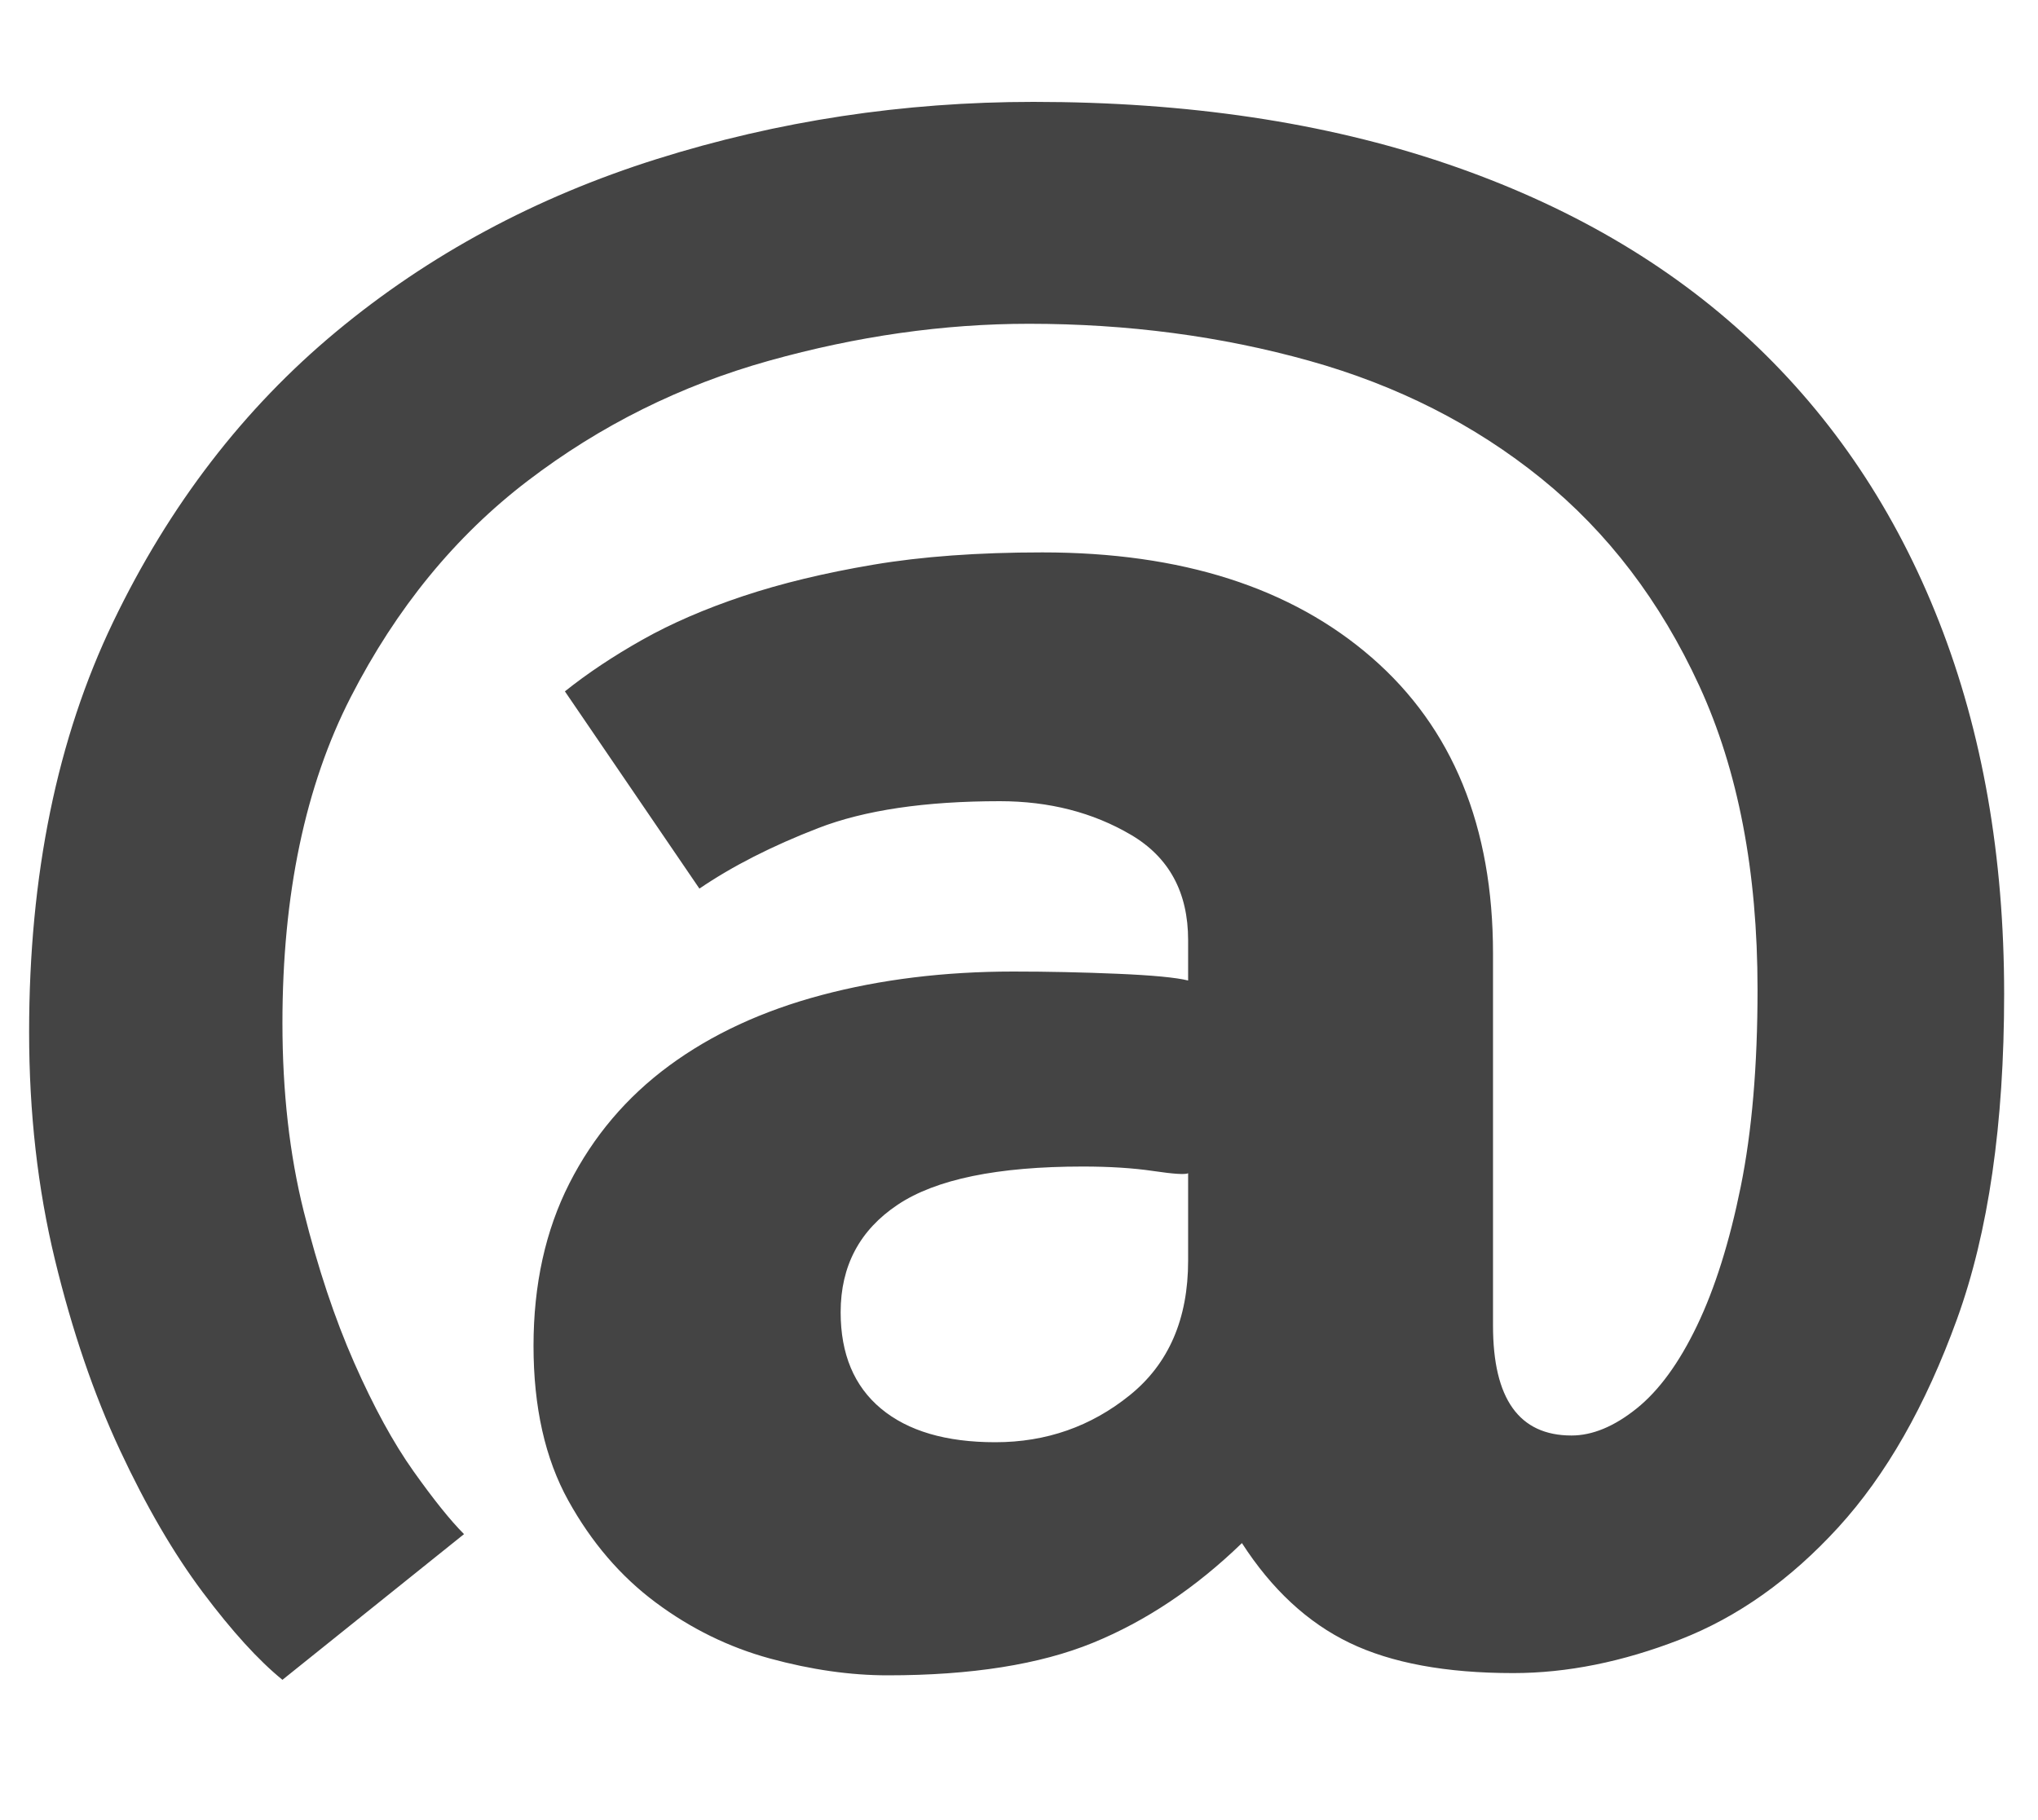
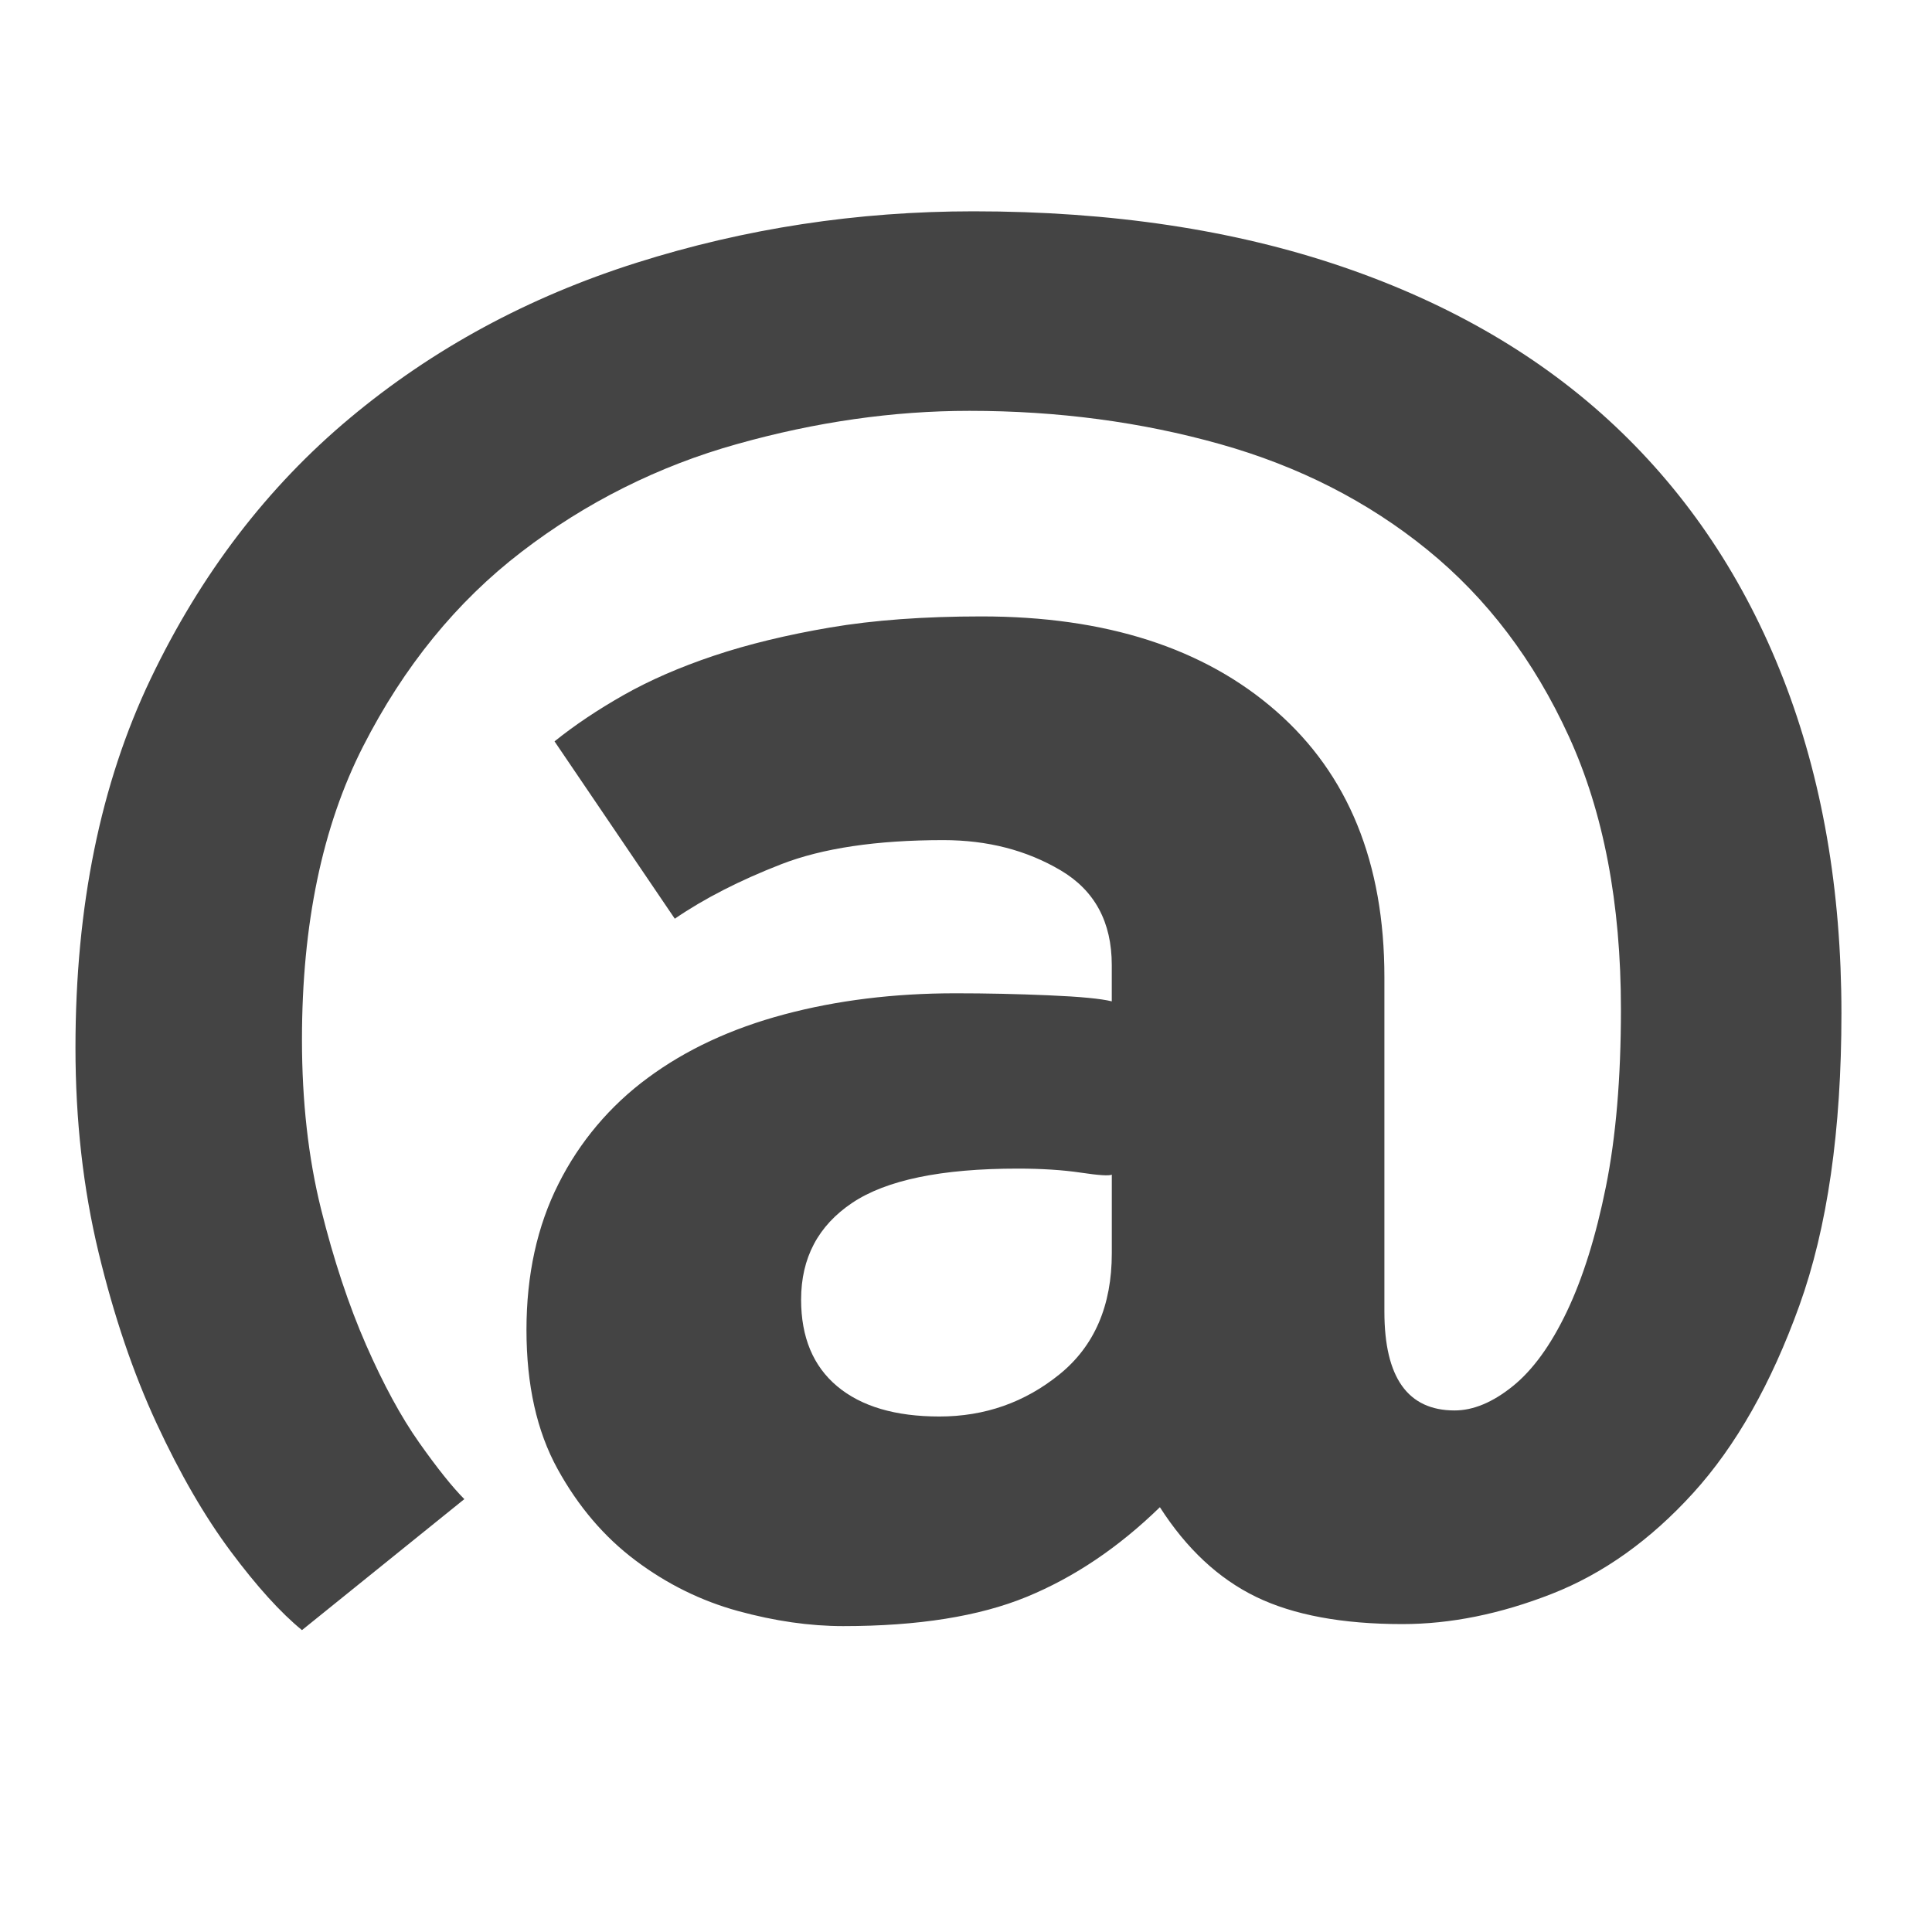
- <svg xmlns="http://www.w3.org/2000/svg" width="140px" height="125px" viewBox="0 0 140 125" version="1.1">
-   <defs />
-   <g id="Page-1" stroke="none" stroke-width="1" fill="none" fill-rule="evenodd">
-     <g id="Desktop-HD-Copy-3" transform="translate(-670, -2716)" fill="#444444">
-       <g id="Connect" transform="translate(0, 2499)">
-         <g id="Group" transform="translate(140, 217)">
-           <g id="Group-+-@" transform="translate(530, 0)">
-             <path d="M81.618,80.612 L81.618,86.618 C81.618,90.622 80.283,93.702 77.614,95.858 C74.945,98.014 71.865,99.092 68.374,99.092 C64.986,99.092 62.368,98.322 60.52,96.782 C58.672,95.242 57.748,93.035 57.748,90.16 C57.748,86.977 59.057,84.513 61.675,82.768 C64.293,81.023 68.528,80.15 74.38,80.15 C76.228,80.15 77.845,80.253 79.231,80.458 C80.617,80.663 81.413,80.715 81.618,80.612 L81.618,80.612 Z M19.402,115.416 L31.876,105.406 C30.952,104.482 29.797,103.045 28.411,101.094 C27.025,99.143 25.665,96.654 24.33,93.625 C22.995,90.596 21.84,87.131 20.865,83.23 C19.89,79.329 19.402,75.017 19.402,70.294 C19.402,61.465 20.968,53.996 24.099,47.887 C27.23,41.778 31.286,36.825 36.265,33.026 C41.244,29.227 46.763,26.481 52.82,24.787 C58.877,23.093 64.832,22.246 70.684,22.246 C77.46,22.246 83.877,23.093 89.934,24.787 C95.991,26.481 101.304,29.176 105.873,32.872 C110.442,36.568 114.061,41.316 116.73,47.117 C119.399,52.918 120.734,59.873 120.734,67.984 C120.734,73.22 120.349,77.737 119.579,81.536 C118.809,85.335 117.808,88.517 116.576,91.084 C115.344,93.651 113.958,95.55 112.418,96.782 C110.878,98.014 109.389,98.63 107.952,98.63 C104.359,98.63 102.562,96.115 102.562,91.084 L102.562,65.52 C102.562,56.793 99.79,50.017 94.246,45.192 C88.702,40.367 81.156,37.954 71.608,37.954 C67.193,37.954 63.318,38.236 59.981,38.801 C56.644,39.366 53.667,40.084 51.049,40.957 C48.431,41.83 46.121,42.831 44.119,43.96 C42.117,45.089 40.346,46.27 38.806,47.502 L48.046,61.054 C50.305,59.514 53.025,58.128 56.208,56.896 C59.391,55.664 63.549,55.048 68.682,55.048 C72.07,55.048 75.073,55.818 77.691,57.358 C80.309,58.898 81.618,61.311 81.618,64.596 L81.618,67.368 C80.797,67.163 79.18,67.009 76.767,66.906 C74.354,66.803 71.967,66.752 69.606,66.752 C64.883,66.752 60.494,67.291 56.439,68.369 C52.384,69.447 48.893,71.064 45.967,73.22 C43.041,75.376 40.757,78.071 39.114,81.305 C37.471,84.539 36.65,88.261 36.65,92.47 C36.65,96.679 37.446,100.221 39.037,103.096 C40.628,105.971 42.63,108.306 45.043,110.103 C47.456,111.9 50.074,113.183 52.897,113.953 C55.72,114.723 58.415,115.108 60.982,115.108 C66.731,115.108 71.428,114.364 75.073,112.875 C78.718,111.386 82.131,109.102 85.314,106.022 C87.367,109.205 89.831,111.489 92.706,112.875 C95.581,114.261 99.328,114.954 103.948,114.954 C107.644,114.954 111.468,114.184 115.421,112.644 C119.374,111.104 122.993,108.537 126.278,104.944 C129.563,101.351 132.284,96.577 134.44,90.622 C136.596,84.667 137.674,77.224 137.674,68.292 C137.674,58.847 136.185,50.325 133.208,42.728 C130.231,35.131 125.919,28.688 120.272,23.401 C114.625,18.114 107.644,14.058 99.328,11.235 C91.012,8.412 81.567,7 70.992,7 C62.06,7 53.436,8.309 45.12,10.927 C36.804,13.545 29.463,17.498 23.098,22.785 C16.733,28.072 11.625,34.72 7.775,42.728 C3.925,50.736 2,60.13 2,70.91 C2,76.454 2.59,81.664 3.771,86.541 C4.952,91.418 6.44,95.781 8.237,99.631 C10.034,103.481 11.933,106.741 13.935,109.41 C15.937,112.079 17.759,114.081 19.402,115.416 L19.402,115.416 Z" id="@" />
-           </g>
-         </g>
-       </g>
-     </g>
-   </g>
+ <svg xmlns="http://www.w3.org/2000/svg" width="128" height="128">
+   <path d="M73.66 77.824v5.207c0 3.472-1.152 6.142-3.453 8.012-2.303 1.869-4.959 2.804-7.969 2.804-2.921 0-5.179-.668-6.773-2.003-1.593-1.335-2.39-3.249-2.39-5.742 0-2.76 1.129-4.896 3.386-6.409 2.258-1.513 5.91-2.27 10.957-2.27 1.593 0 2.988.09 4.183.267 1.195.178 1.882.223 2.058.134zM20.006 108l10.757-8.679c-.797-.801-1.793-2.047-2.988-3.739-1.195-1.69-2.368-3.85-3.52-6.475-1.15-2.627-2.147-5.631-2.988-9.013-.84-3.383-1.261-7.121-1.261-11.216 0-7.656 1.35-14.131 4.05-19.428 2.7-5.296 6.198-9.59 10.492-12.885a41.865 41.865 0 0 1 14.276-7.143c5.224-1.469 10.359-2.203 15.405-2.203 5.844 0 11.378.734 16.6 2.203 5.224 1.469 9.806 3.805 13.746 7.01 3.94 3.204 7.061 7.321 9.363 12.35 2.302 5.03 3.453 11.06 3.453 18.093 0 4.54-.332 8.456-.996 11.75-.664 3.294-1.528 6.053-2.59 8.278-1.063 2.226-2.258 3.873-3.586 4.94-1.328 1.069-2.612 1.603-3.851 1.603-3.099 0-4.648-2.18-4.648-6.543V64.74c0-7.567-2.39-13.442-7.172-17.625-4.78-4.184-11.288-6.276-19.522-6.276-3.807 0-7.149.245-10.026.734-2.878.49-5.445 1.113-7.703 1.87-2.258.757-4.25 1.625-5.976 2.603-1.727.98-3.254 2.003-4.582 3.071l7.968 11.75c1.948-1.335 4.295-2.536 7.039-3.605 2.745-1.068 6.33-1.602 10.757-1.602 2.922 0 5.511.668 7.769 2.003s3.386 3.427 3.386 6.276v2.403c-.708-.178-2.102-.312-4.183-.4-2.08-.09-4.14-.134-6.175-.134-4.073 0-7.858.467-11.355 1.402-3.497.934-6.507 2.336-9.03 4.206a19.616 19.616 0 0 0-5.91 7.01c-1.417 2.804-2.125 6.03-2.125 9.68 0 3.65.686 6.72 2.058 9.213 1.372 2.493 3.099 4.517 5.18 6.075 2.08 1.559 4.337 2.67 6.773 3.339 2.434.667 4.758 1.001 6.972 1.001 4.958 0 9.008-.645 12.151-1.936 3.144-1.291 6.087-3.271 8.832-5.942 1.77 2.76 3.895 4.74 6.374 5.942 2.48 1.202 5.71 1.802 9.695 1.802 3.187 0 6.485-.667 9.894-2.002 3.409-1.336 6.53-3.561 9.363-6.677 2.832-3.115 5.179-7.254 7.038-12.417C121.071 81.34 122 74.886 122 67.142c0-8.19-1.284-15.578-3.851-22.165-2.568-6.587-6.287-12.173-11.156-16.757-4.87-4.584-10.89-8.1-18.061-10.548C81.76 15.224 73.615 14 64.496 14c-7.703 0-15.14 1.135-22.311 3.405-7.171 2.27-13.502 5.696-18.99 10.281C17.704 32.27 13.3 38.034 9.98 44.977 6.66 51.92 5 60.065 5 69.412c0 4.807.509 9.324 1.527 13.552 1.018 4.229 2.303 8.012 3.852 11.35 1.55 3.338 3.187 6.165 4.913 8.479 1.727 2.315 3.298 4.05 4.715 5.207z" fill="#444" fill-rule="evenodd" />
</svg>
